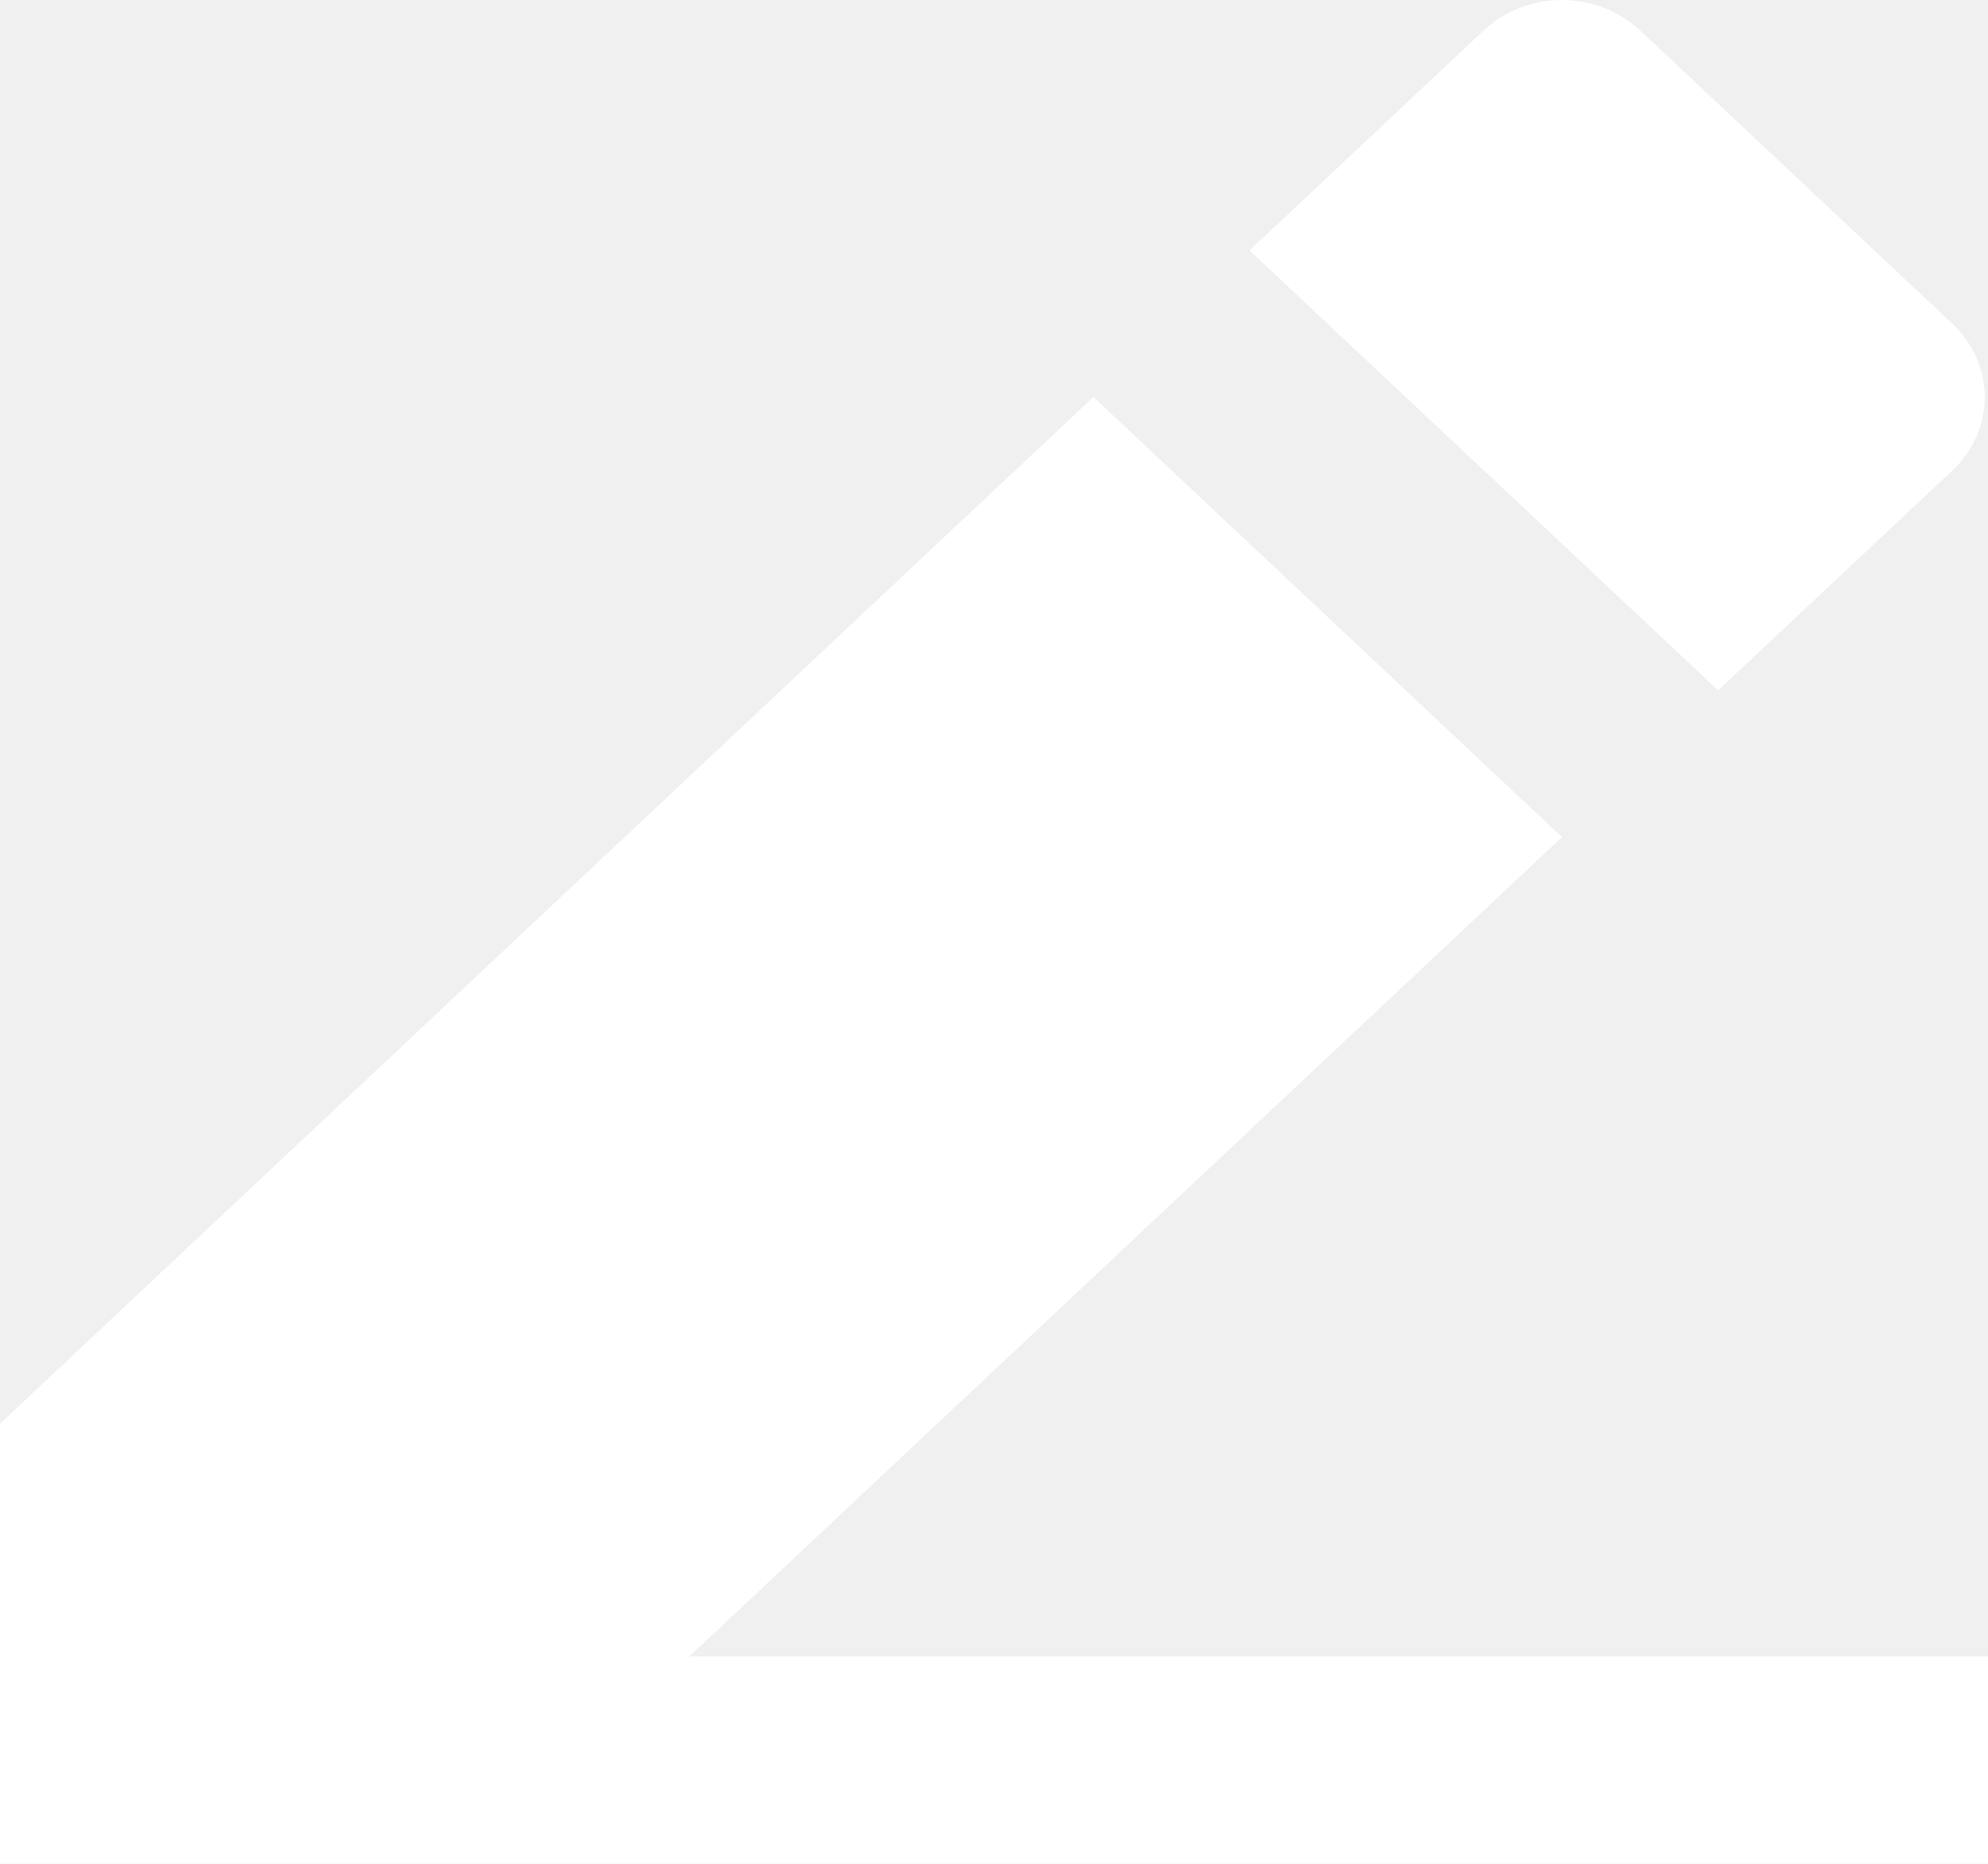
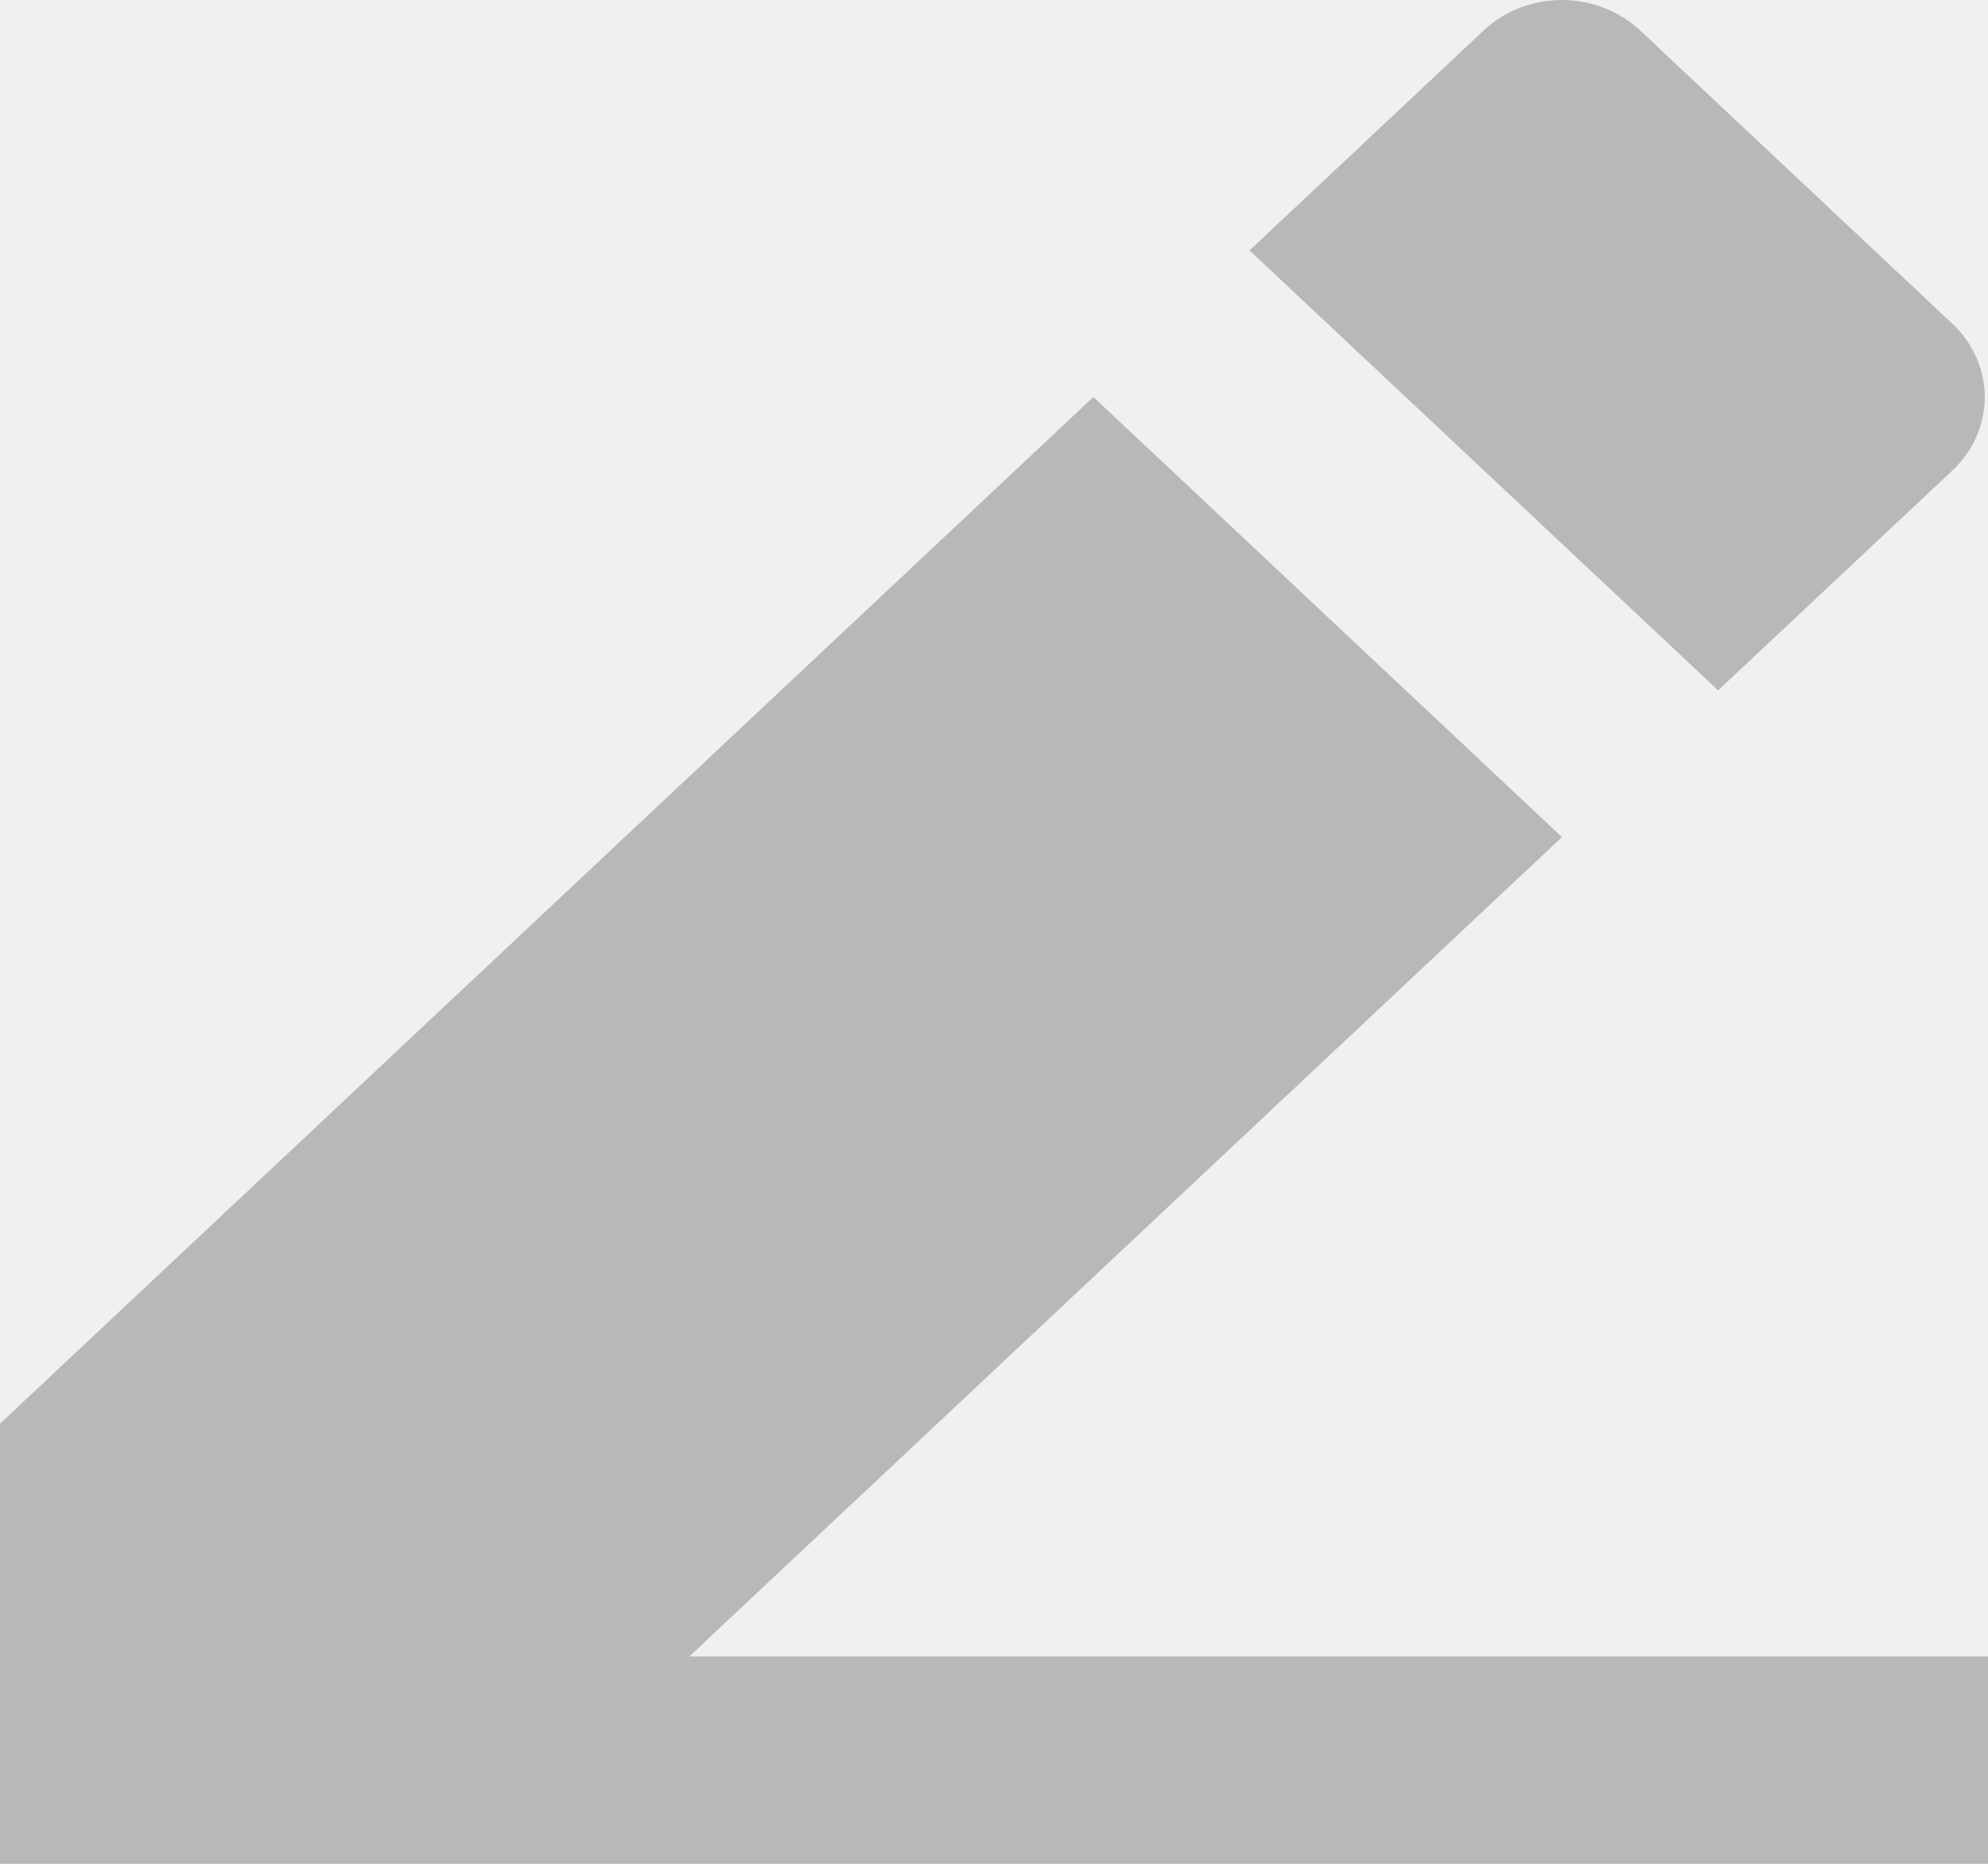
<svg xmlns="http://www.w3.org/2000/svg" width="16" height="15" viewBox="0 0 16 15" fill="none">
-   <path d="M5.549 13.331H16V15H0V11.458L8.8 3.195L12.571 6.737L5.548 13.331H5.549ZM10.056 2.016L11.942 0.244C12.109 0.088 12.335 0 12.571 0C12.806 0 13.032 0.088 13.199 0.244L15.714 2.606C15.88 2.762 15.974 2.975 15.974 3.196C15.974 3.417 15.88 3.629 15.714 3.786L13.828 5.556L10.057 2.016H10.056Z" fill="white" />
+   <path d="M5.549 13.331H16V15H0V11.458L8.8 3.195L12.571 6.737L5.548 13.331H5.549ZM10.056 2.016L11.942 0.244C12.109 0.088 12.335 0 12.571 0C12.806 0 13.032 0.088 13.199 0.244L15.714 2.606C15.88 2.762 15.974 2.975 15.974 3.196C15.974 3.417 15.88 3.629 15.714 3.786L13.828 5.556L10.057 2.016H10.056Z" fill="#B8B8B8" />
</svg>
